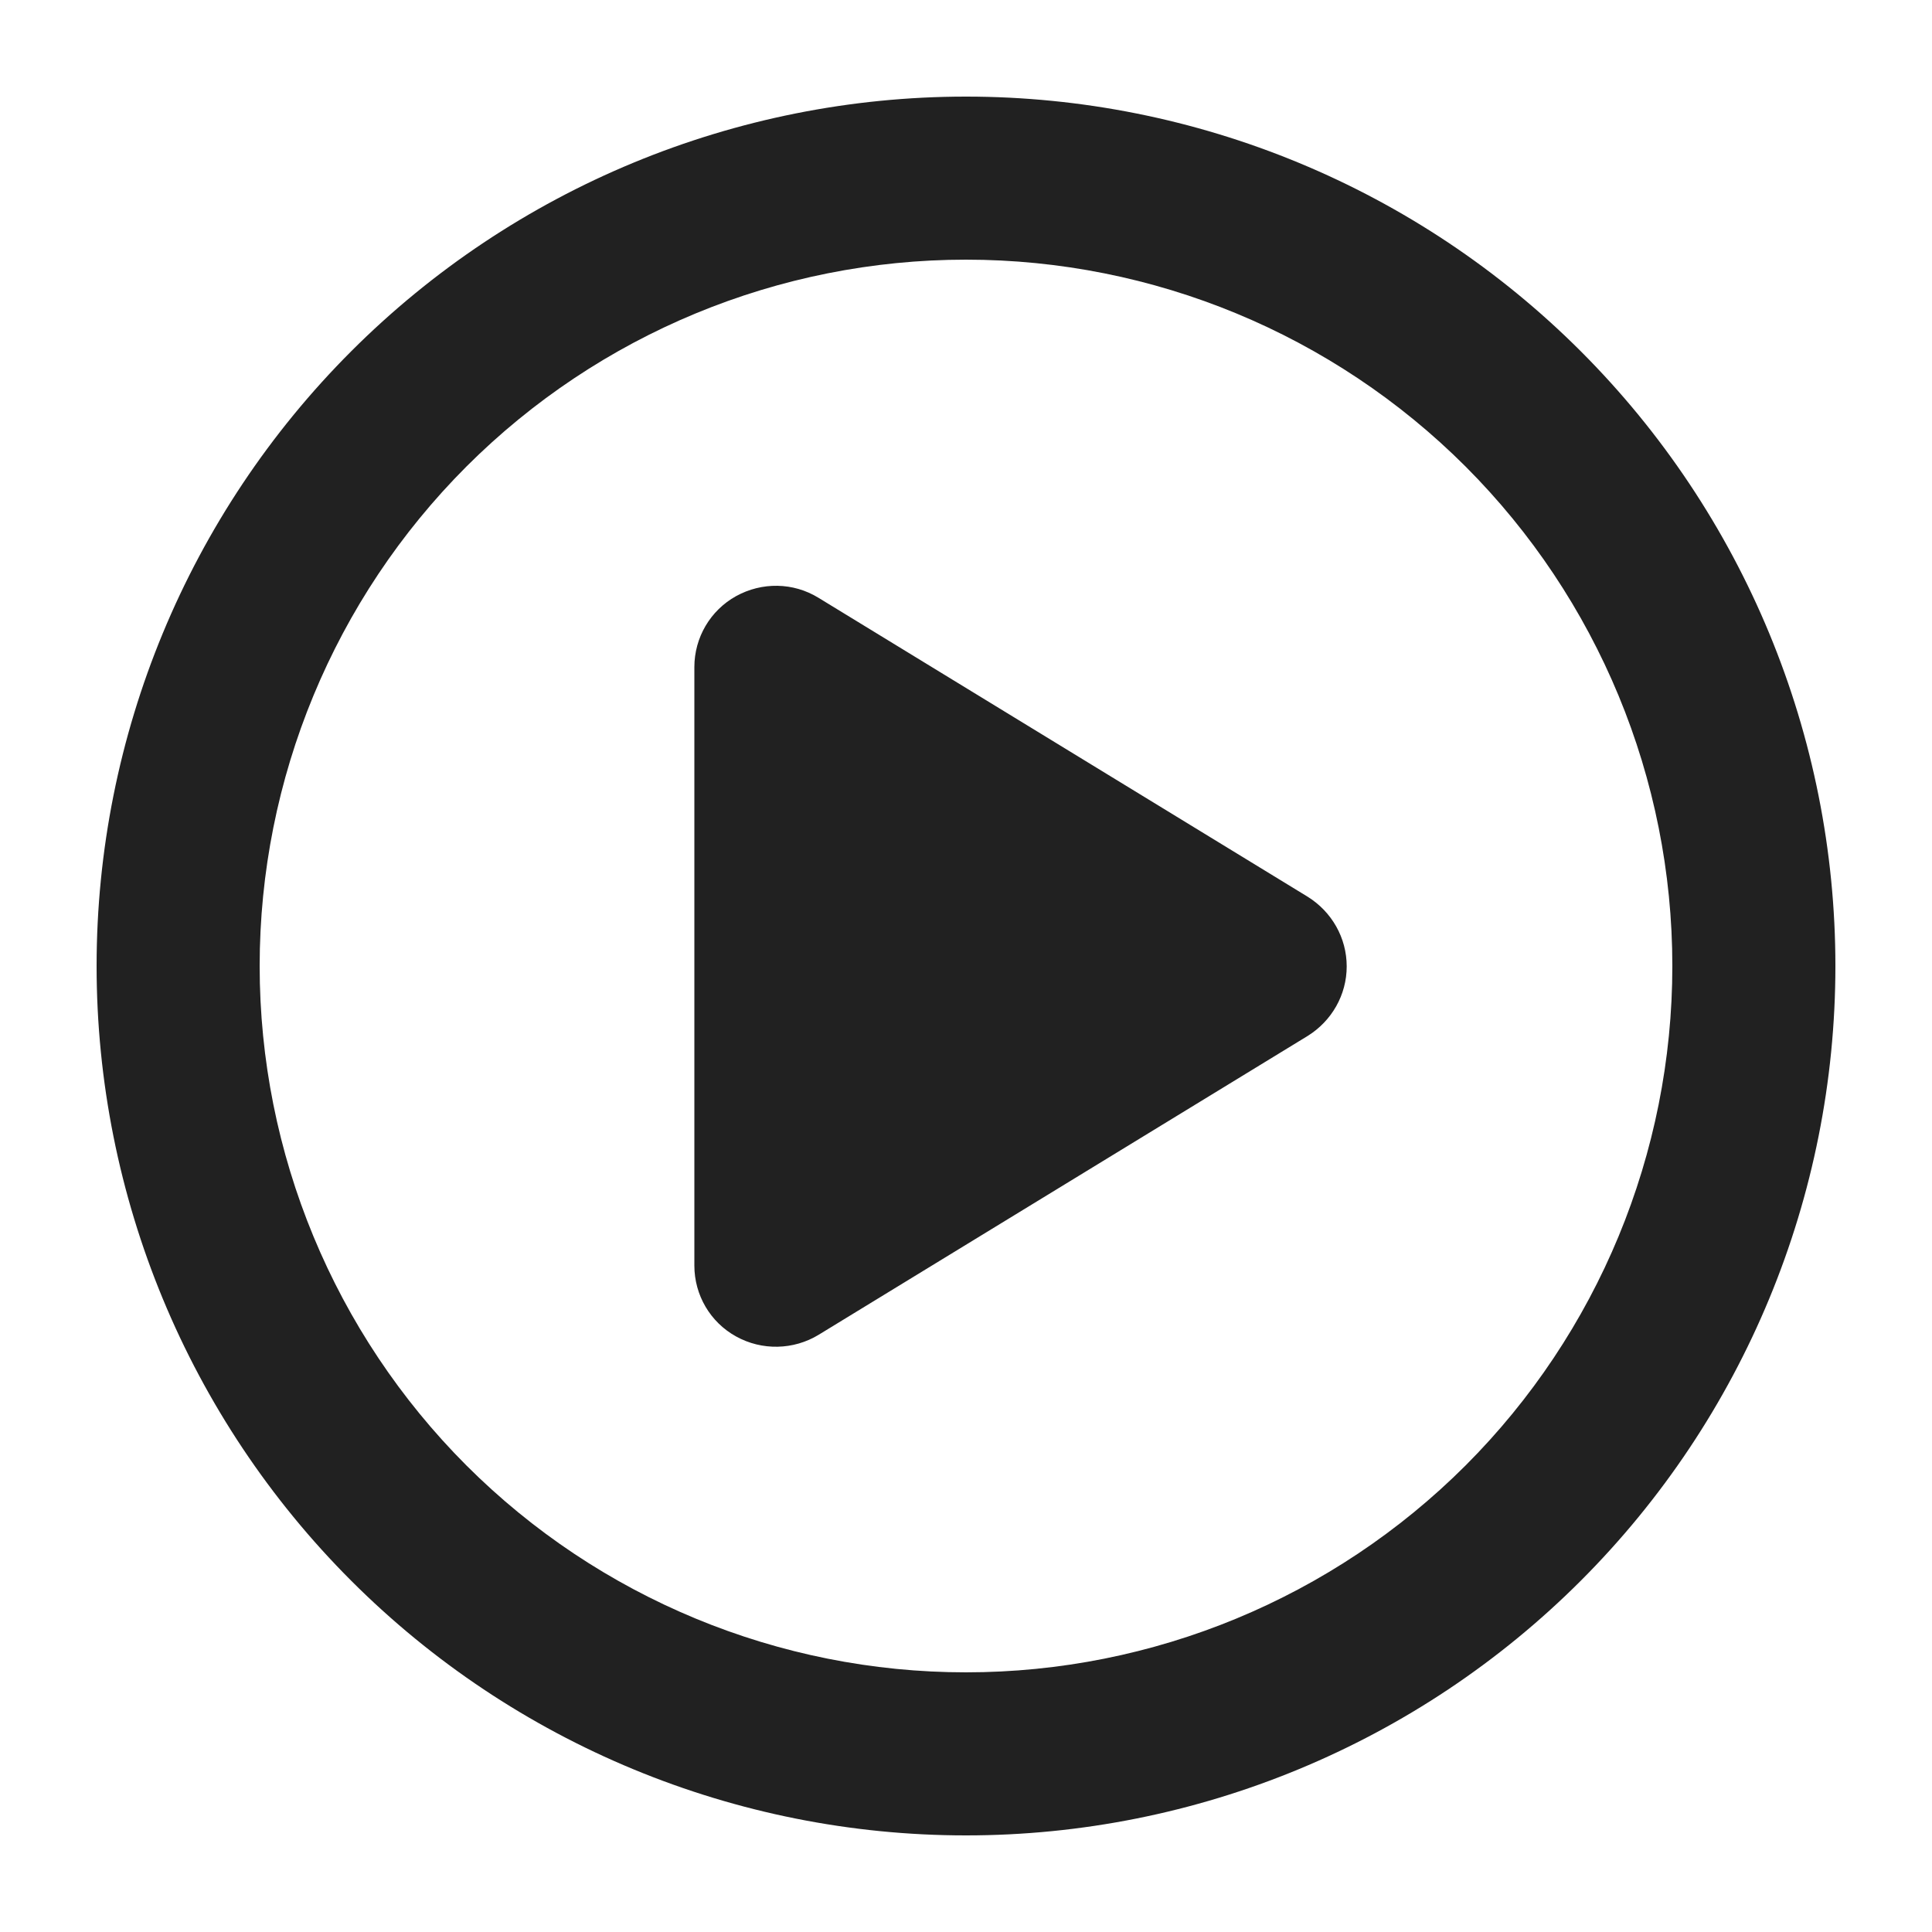
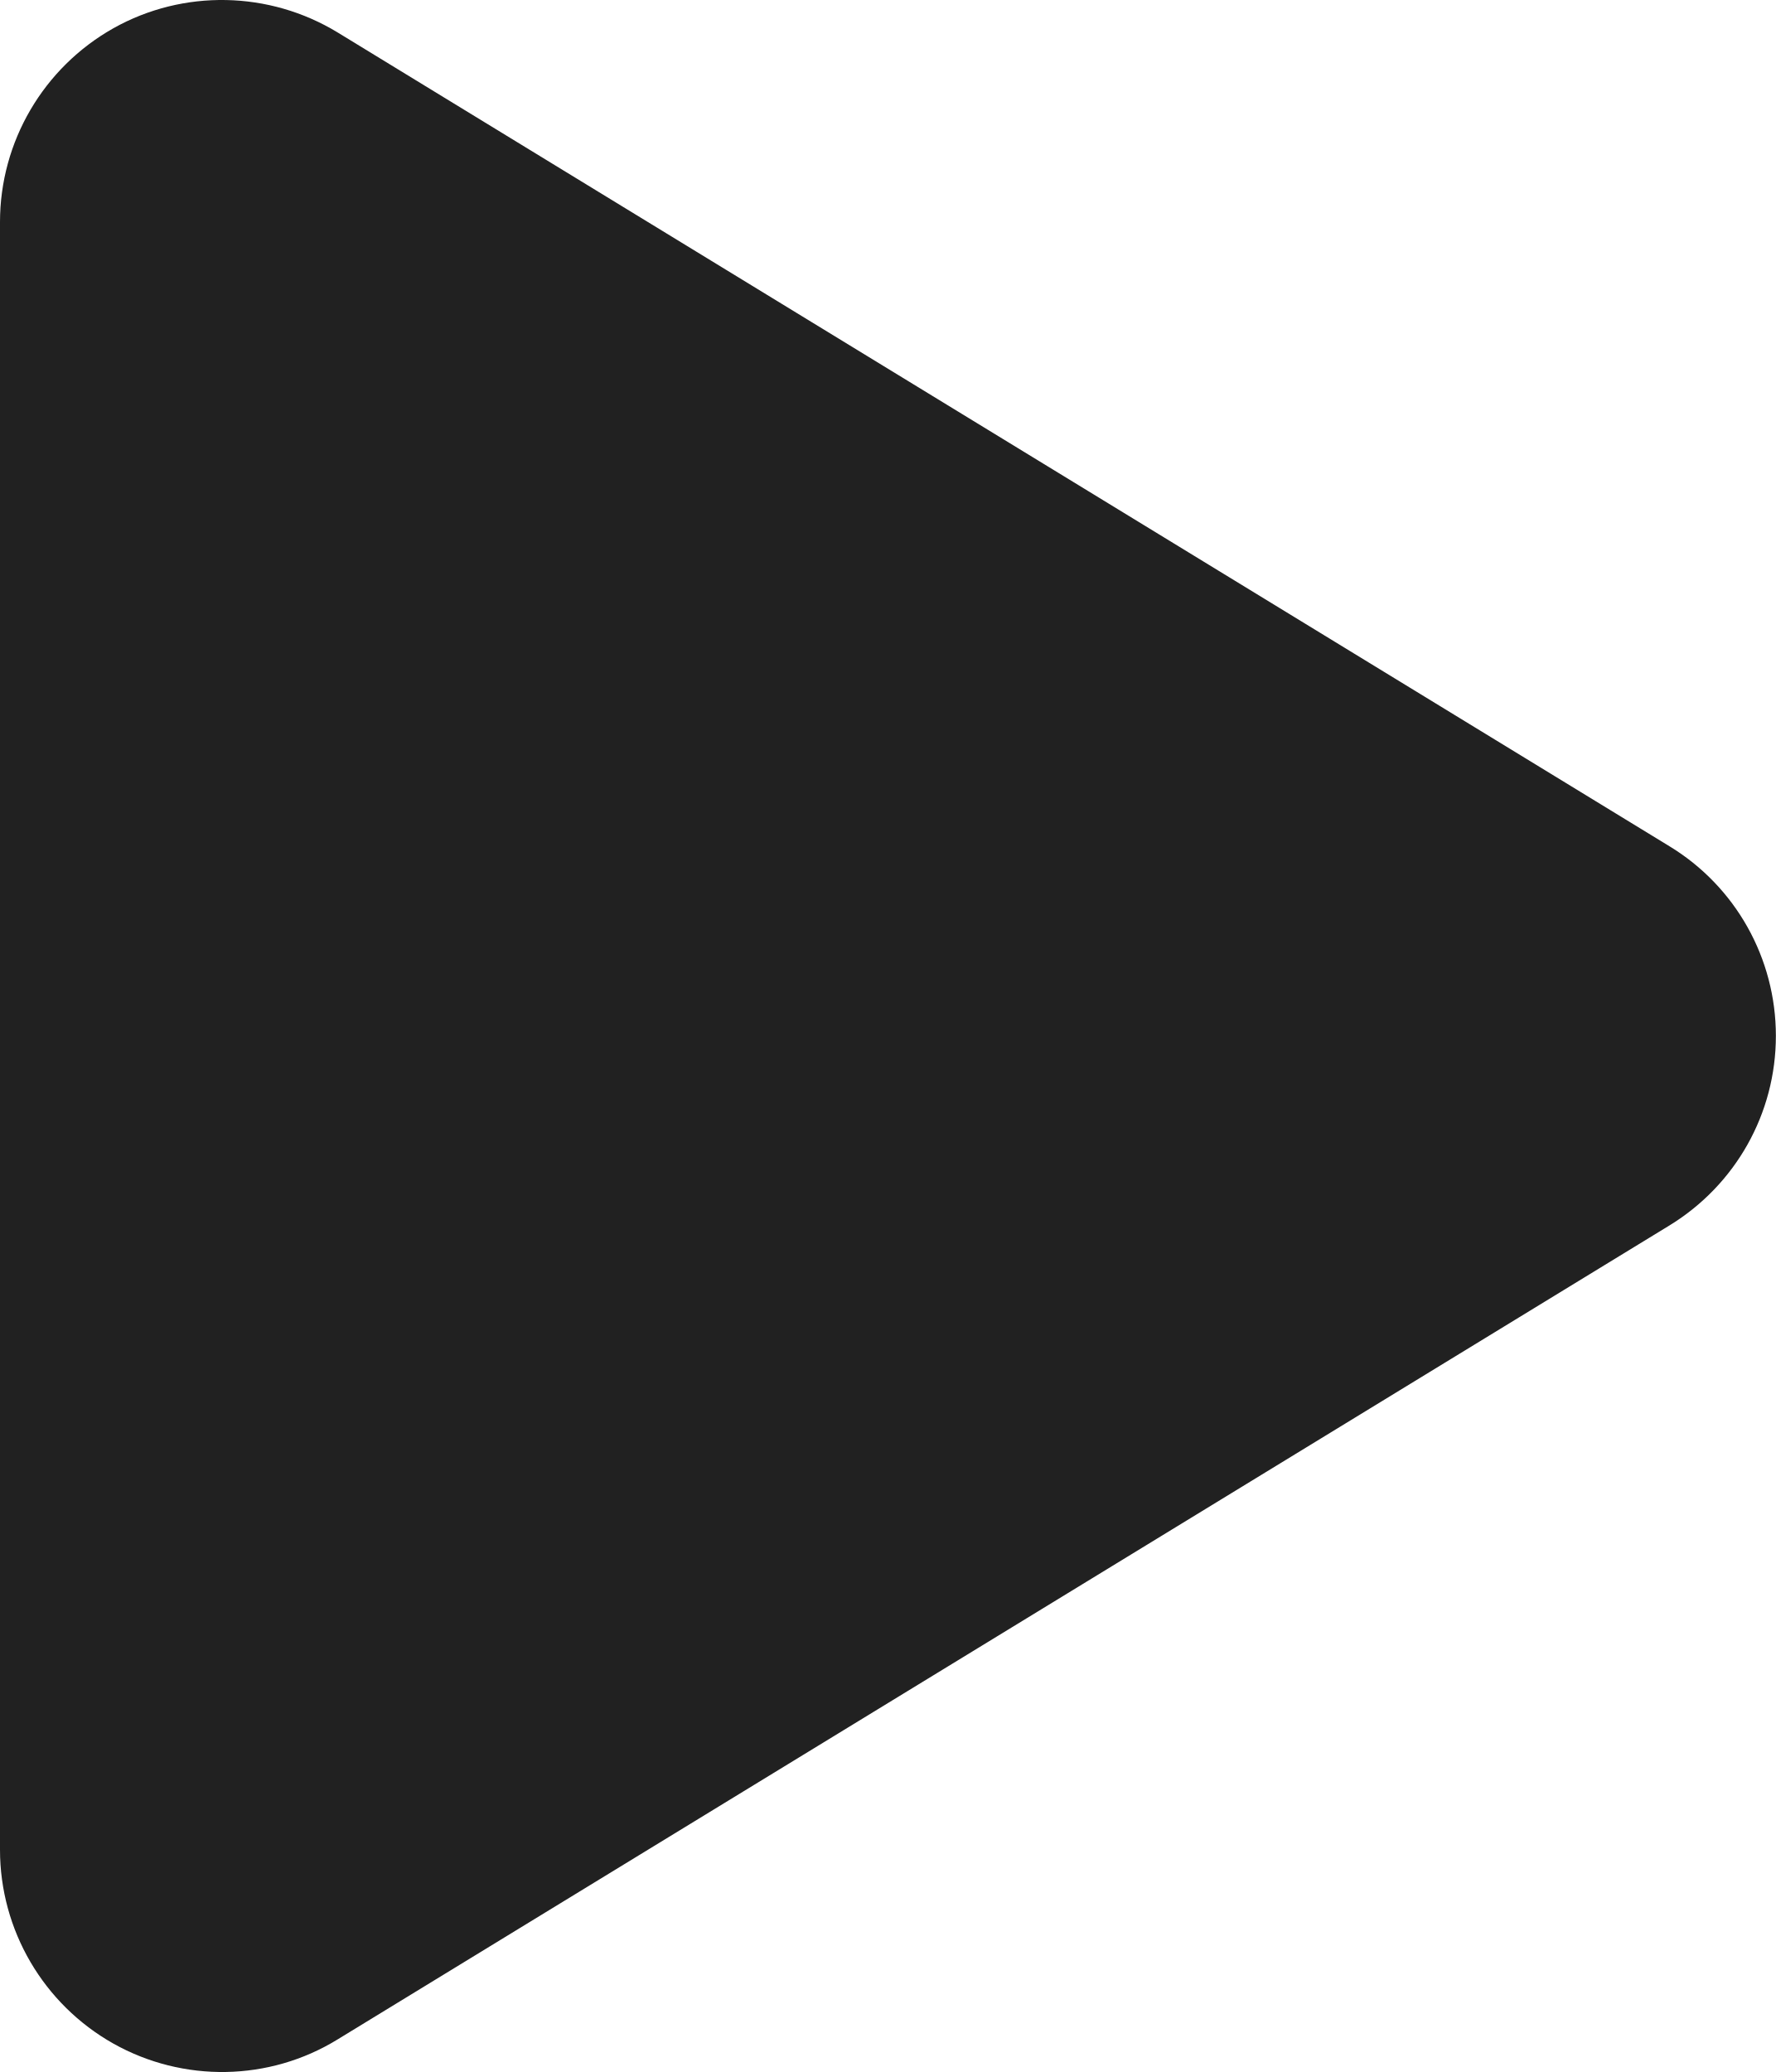
- <svg xmlns="http://www.w3.org/2000/svg" width="20" height="20" viewBox="0 0 20 20" fill="none">
-   <path d="M17.312 10C17.312 8.061 16.542 6.201 15.171 4.829C13.799 3.458 11.939 2.688 10 2.688C8.061 2.688 6.201 3.458 4.829 4.829C3.458 6.201 2.688 8.061 2.688 10C2.688 11.939 3.458 13.799 4.829 15.171C6.201 16.542 8.061 17.312 10 17.312C11.939 17.312 13.799 16.542 15.171 15.171C16.542 13.799 17.312 11.939 17.312 10ZM1 10C1 7.613 1.948 5.324 3.636 3.636C5.324 1.948 7.613 1 10 1C12.387 1 14.676 1.948 16.364 3.636C18.052 5.324 19 7.613 19 10C19 12.387 18.052 14.676 16.364 16.364C14.676 18.052 12.387 19 10 19C7.613 19 5.324 18.052 3.636 16.364C1.948 14.676 1 12.387 1 10ZM7.62 6.171C7.887 6.024 8.211 6.027 8.474 6.189L13.537 9.283C13.786 9.438 13.941 9.708 13.941 10.004C13.941 10.299 13.786 10.569 13.537 10.724L8.474 13.818C8.214 13.976 7.887 13.983 7.62 13.835C7.353 13.688 7.188 13.407 7.188 13.101V6.906C7.188 6.6 7.353 6.319 7.62 6.171Z" fill="#212121" />
+ <svg xmlns="http://www.w3.org/2000/svg" width="12" height="14" viewBox="0 0 12 14" fill="none">
+   <path d="M2.281 13.78C1.819 14.064 1.238 14.073 0.766 13.808C0.294 13.542 0 13.042 0 12.498V1.5C0 0.957 0.294 0.457 0.766 0.191C1.238 -0.074 1.819 -0.062 2.281 0.219L11.281 5.718C11.728 5.99 12 6.475 12 6.999C12 7.524 11.728 8.006 11.281 8.28L2.281 13.78Z" fill="#212121" />
</svg>
